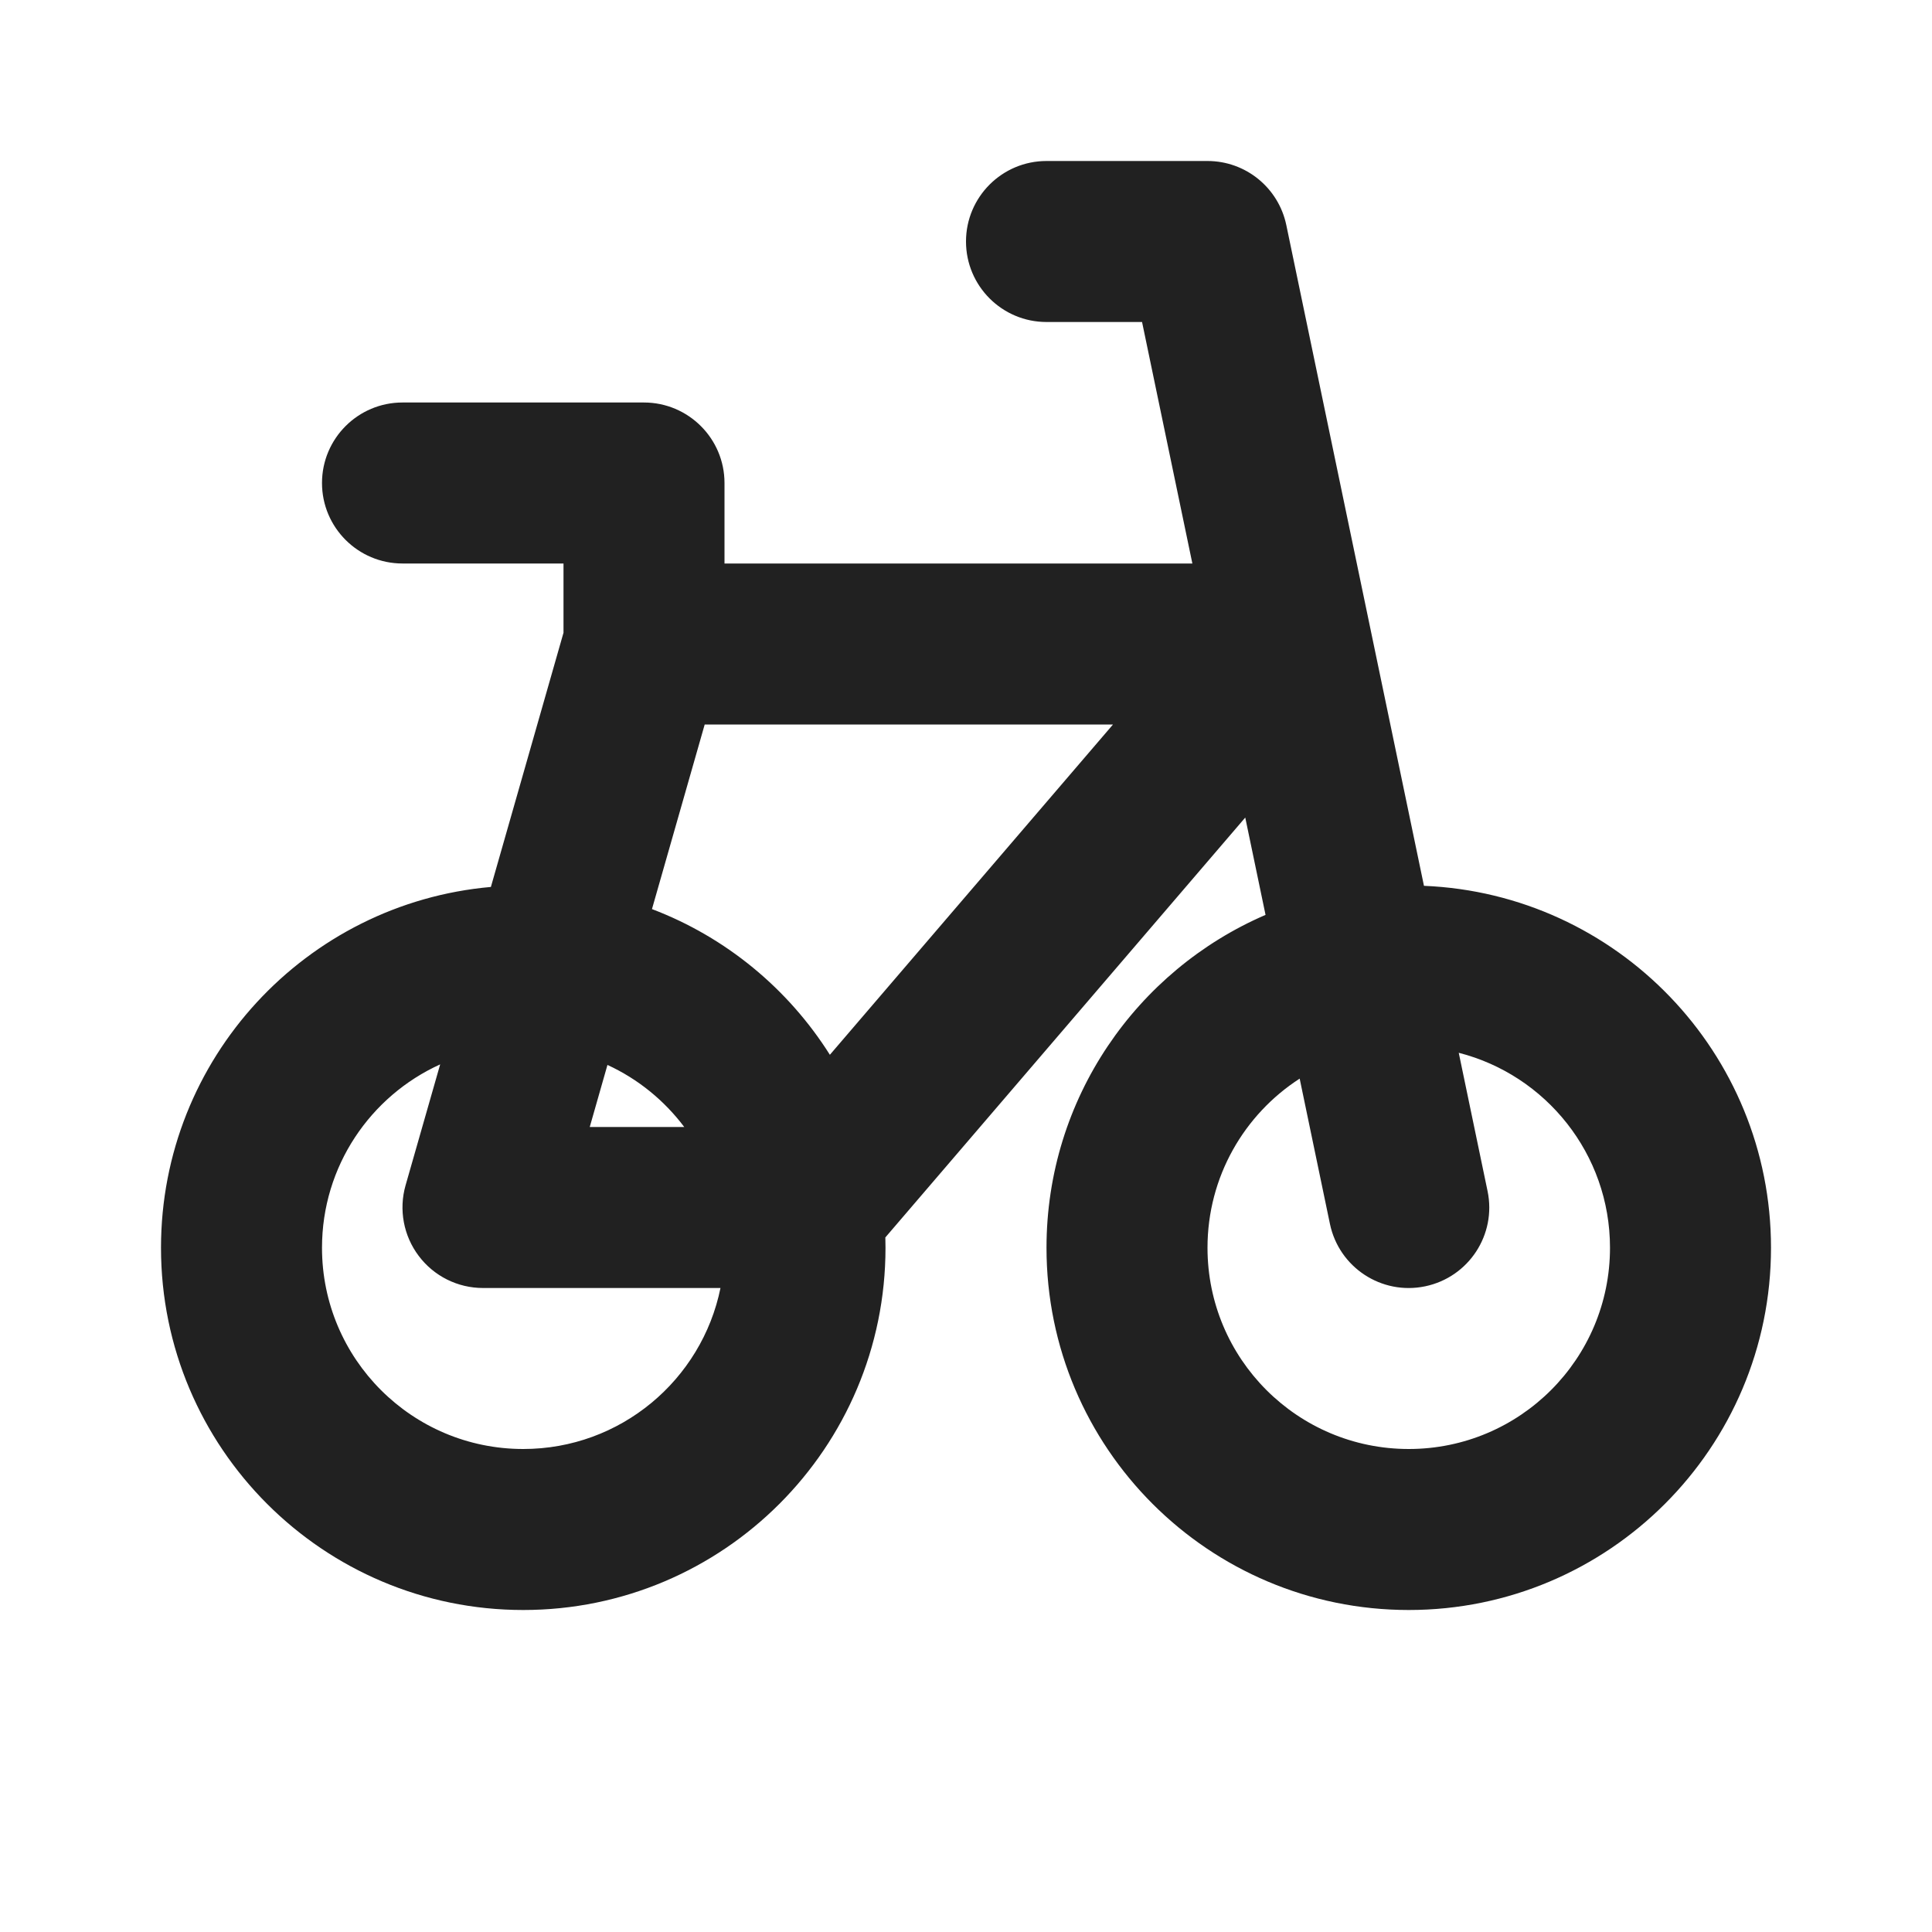
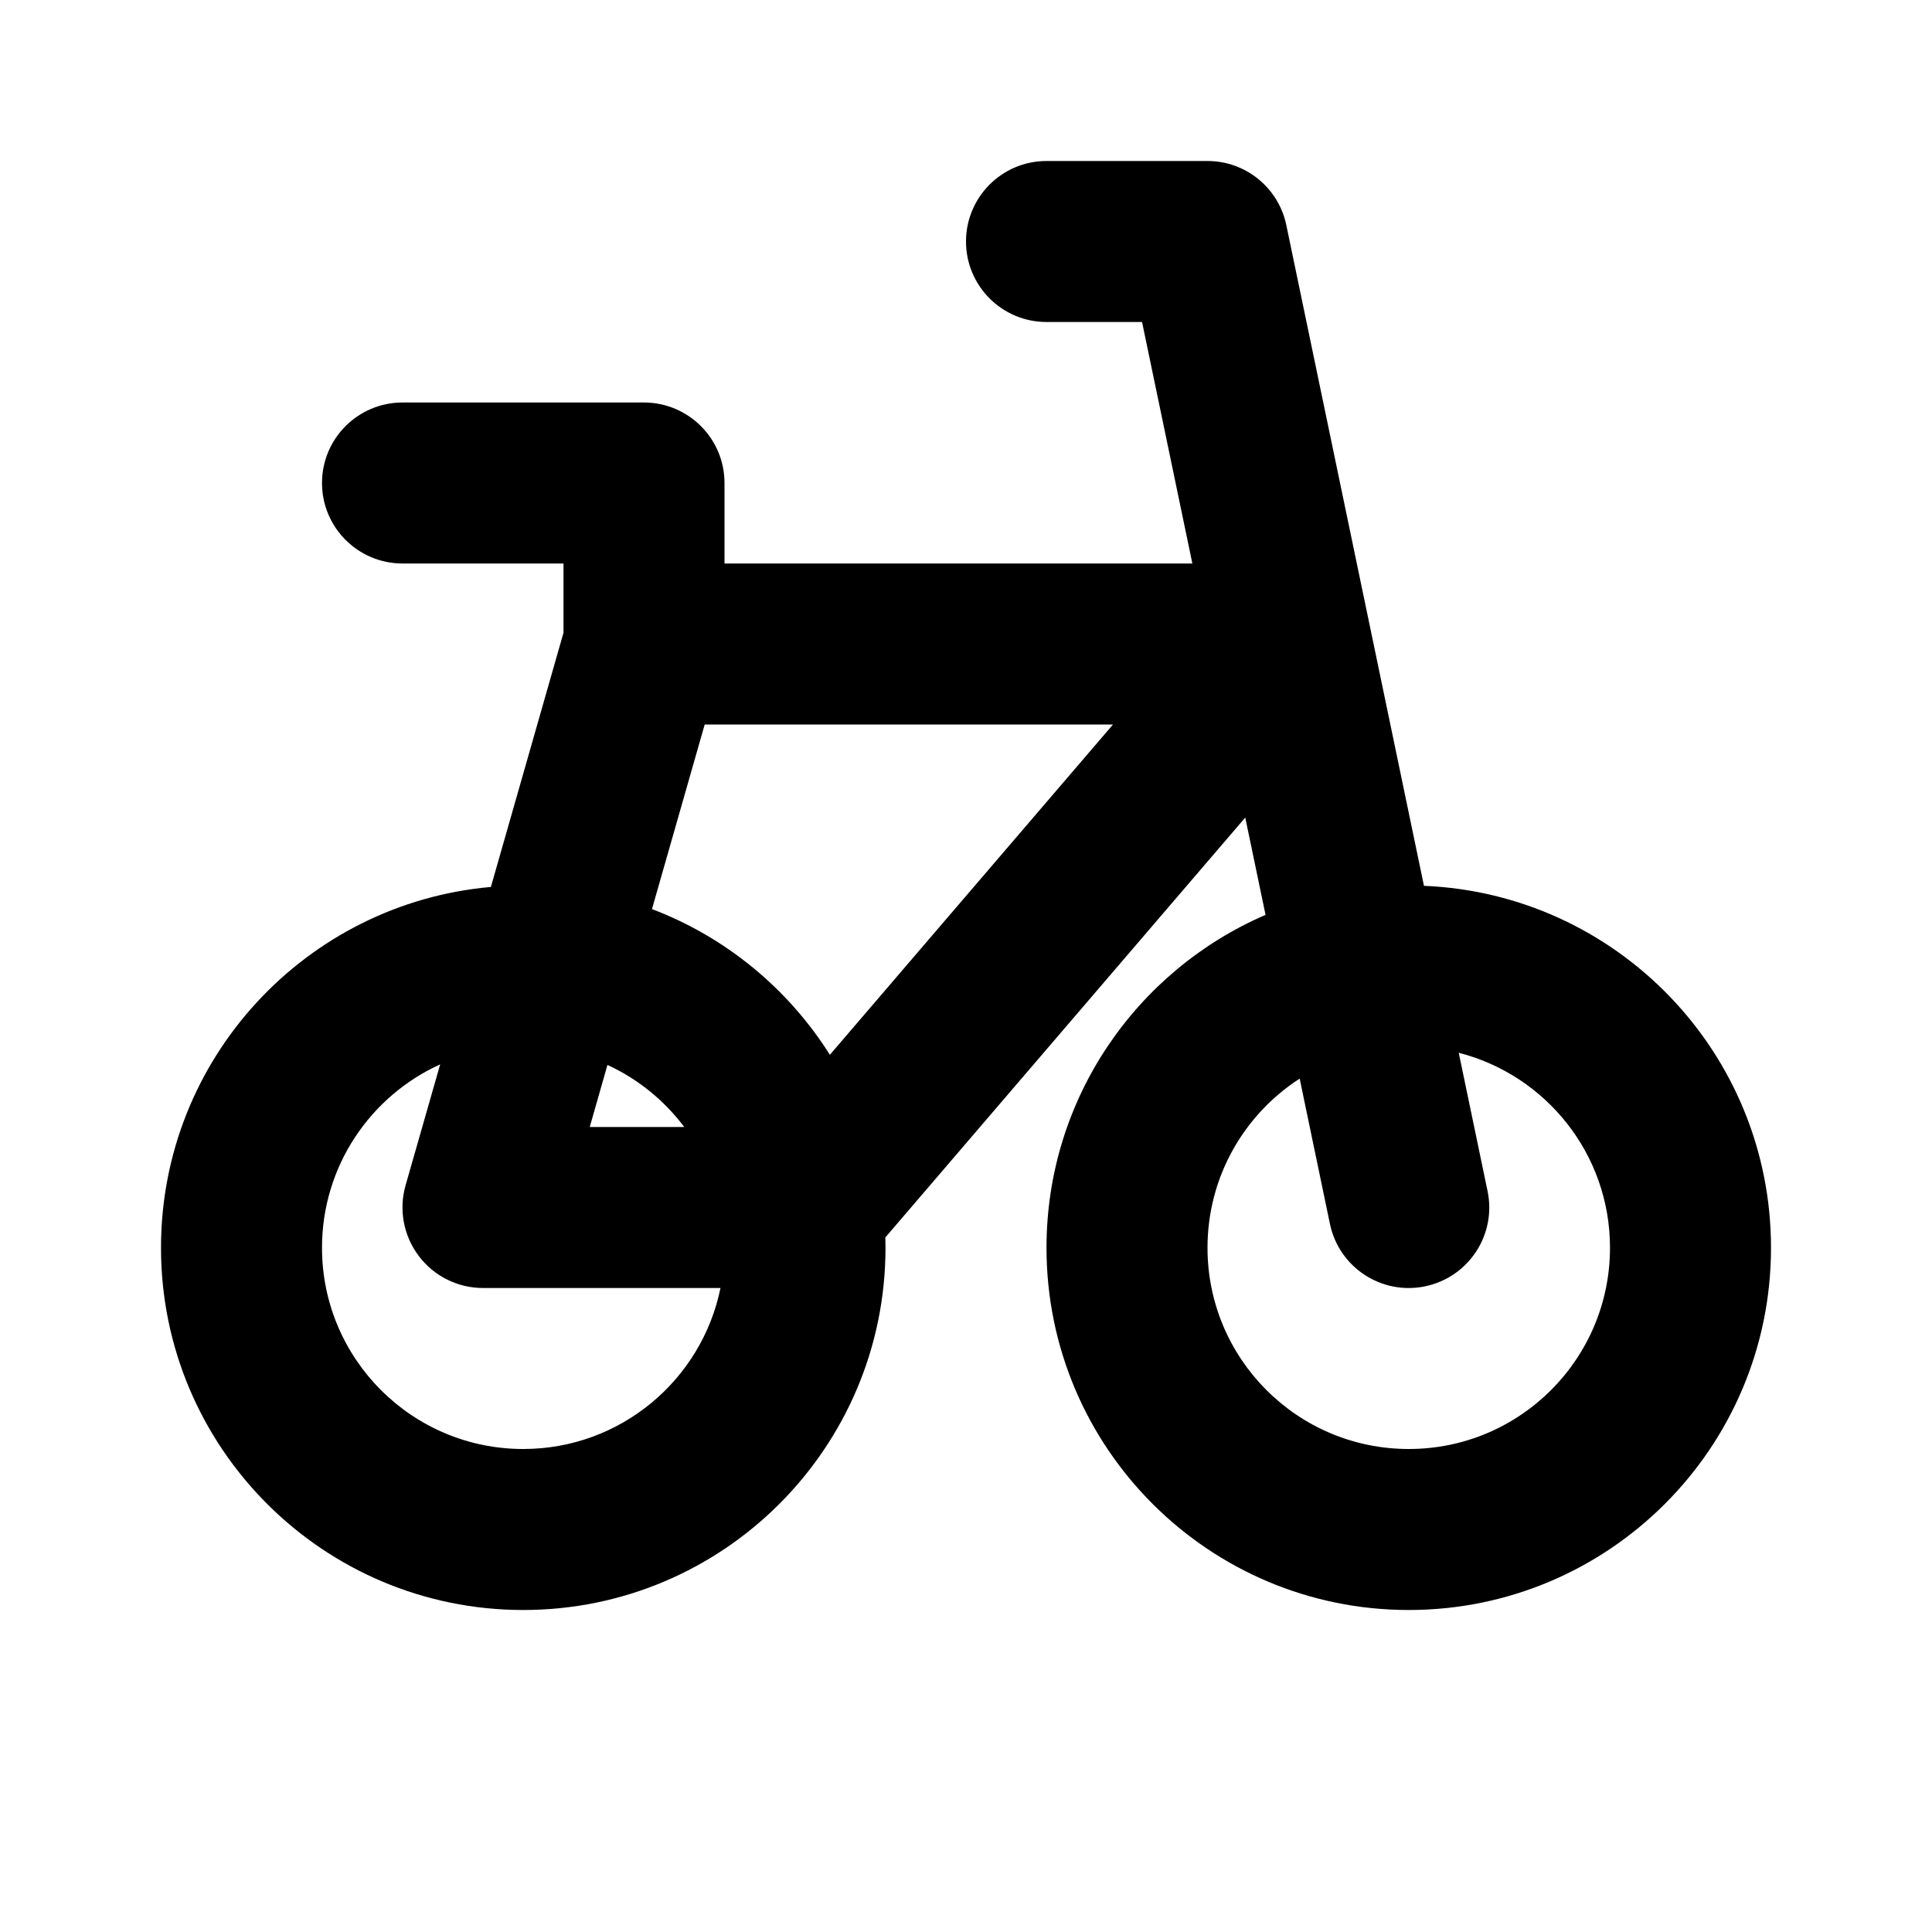
- <svg xmlns="http://www.w3.org/2000/svg" width="800px" height="800px" viewBox="0 0 24 24" fill="none">
-   <path d="M13 2C12.448 2 12 2.448 12 3C12 3.552 12.448 4 13 4H14.187L14.812 7H9V6C9 5.448 8.551 5 7.999 5H5C4.448 5 4 5.448 4 6C4 6.552 4.448 7 5 7H7V7.86L6.098 11.018C3.801 11.221 2 13.15 2 15.5C2 17.985 4.015 20 6.5 20C8.985 20 11 17.985 11 15.5C11 15.457 10.999 15.415 10.998 15.372L15.469 10.156L15.721 11.365C14.121 12.055 13 13.646 13 15.5C13 17.985 15.015 20 17.5 20C19.985 20 22 17.985 22 15.5C22 13.078 20.087 11.103 17.689 11.004L15.979 2.796C15.882 2.332 15.474 2 15 2H13ZM16.145 13.399L16.521 15.204C16.634 15.745 17.163 16.092 17.704 15.979C18.245 15.866 18.592 15.337 18.479 14.796L18.121 13.078C19.201 13.354 20 14.334 20 15.5C20 16.881 18.881 18 17.5 18C16.119 18 15 16.881 15 15.5C15 14.619 15.456 13.844 16.145 13.399ZM10.309 13.103C9.792 12.283 9.018 11.642 8.099 11.293L8.754 9H13.826L10.309 13.103ZM7.546 13.229C7.925 13.403 8.252 13.67 8.5 14H7.326L7.546 13.229ZM5.468 13.222L5.038 14.725C4.952 15.027 5.013 15.352 5.202 15.602C5.391 15.853 5.686 16 6 16H8.95C8.718 17.141 7.709 18 6.5 18C5.119 18 4 16.881 4 15.5C4 14.487 4.602 13.615 5.468 13.222Z" fill="#212121" />
+ <svg xmlns="http://www.w3.org/2000/svg" width="800px" height="800px" viewBox="0 0 24 24" fill="currentColor">
+   <path d="M13 2C12.448 2 12 2.448 12 3C12 3.552 12.448 4 13 4H14.187L14.812 7H9V6C9 5.448 8.551 5 7.999 5H5C4.448 5 4 5.448 4 6C4 6.552 4.448 7 5 7H7V7.86L6.098 11.018C3.801 11.221 2 13.15 2 15.5C2 17.985 4.015 20 6.5 20C8.985 20 11 17.985 11 15.5C11 15.457 10.999 15.415 10.998 15.372L15.469 10.156L15.721 11.365C14.121 12.055 13 13.646 13 15.5C13 17.985 15.015 20 17.5 20C19.985 20 22 17.985 22 15.5C22 13.078 20.087 11.103 17.689 11.004L15.979 2.796C15.882 2.332 15.474 2 15 2H13ZM16.145 13.399L16.521 15.204C16.634 15.745 17.163 16.092 17.704 15.979C18.245 15.866 18.592 15.337 18.479 14.796L18.121 13.078C19.201 13.354 20 14.334 20 15.5C20 16.881 18.881 18 17.5 18C16.119 18 15 16.881 15 15.5C15 14.619 15.456 13.844 16.145 13.399ZM10.309 13.103C9.792 12.283 9.018 11.642 8.099 11.293L8.754 9H13.826L10.309 13.103ZM7.546 13.229C7.925 13.403 8.252 13.67 8.5 14H7.326L7.546 13.229ZM5.468 13.222L5.038 14.725C4.952 15.027 5.013 15.352 5.202 15.602C5.391 15.853 5.686 16 6 16H8.95C8.718 17.141 7.709 18 6.5 18C5.119 18 4 16.881 4 15.5C4 14.487 4.602 13.615 5.468 13.222Z" />
</svg>
